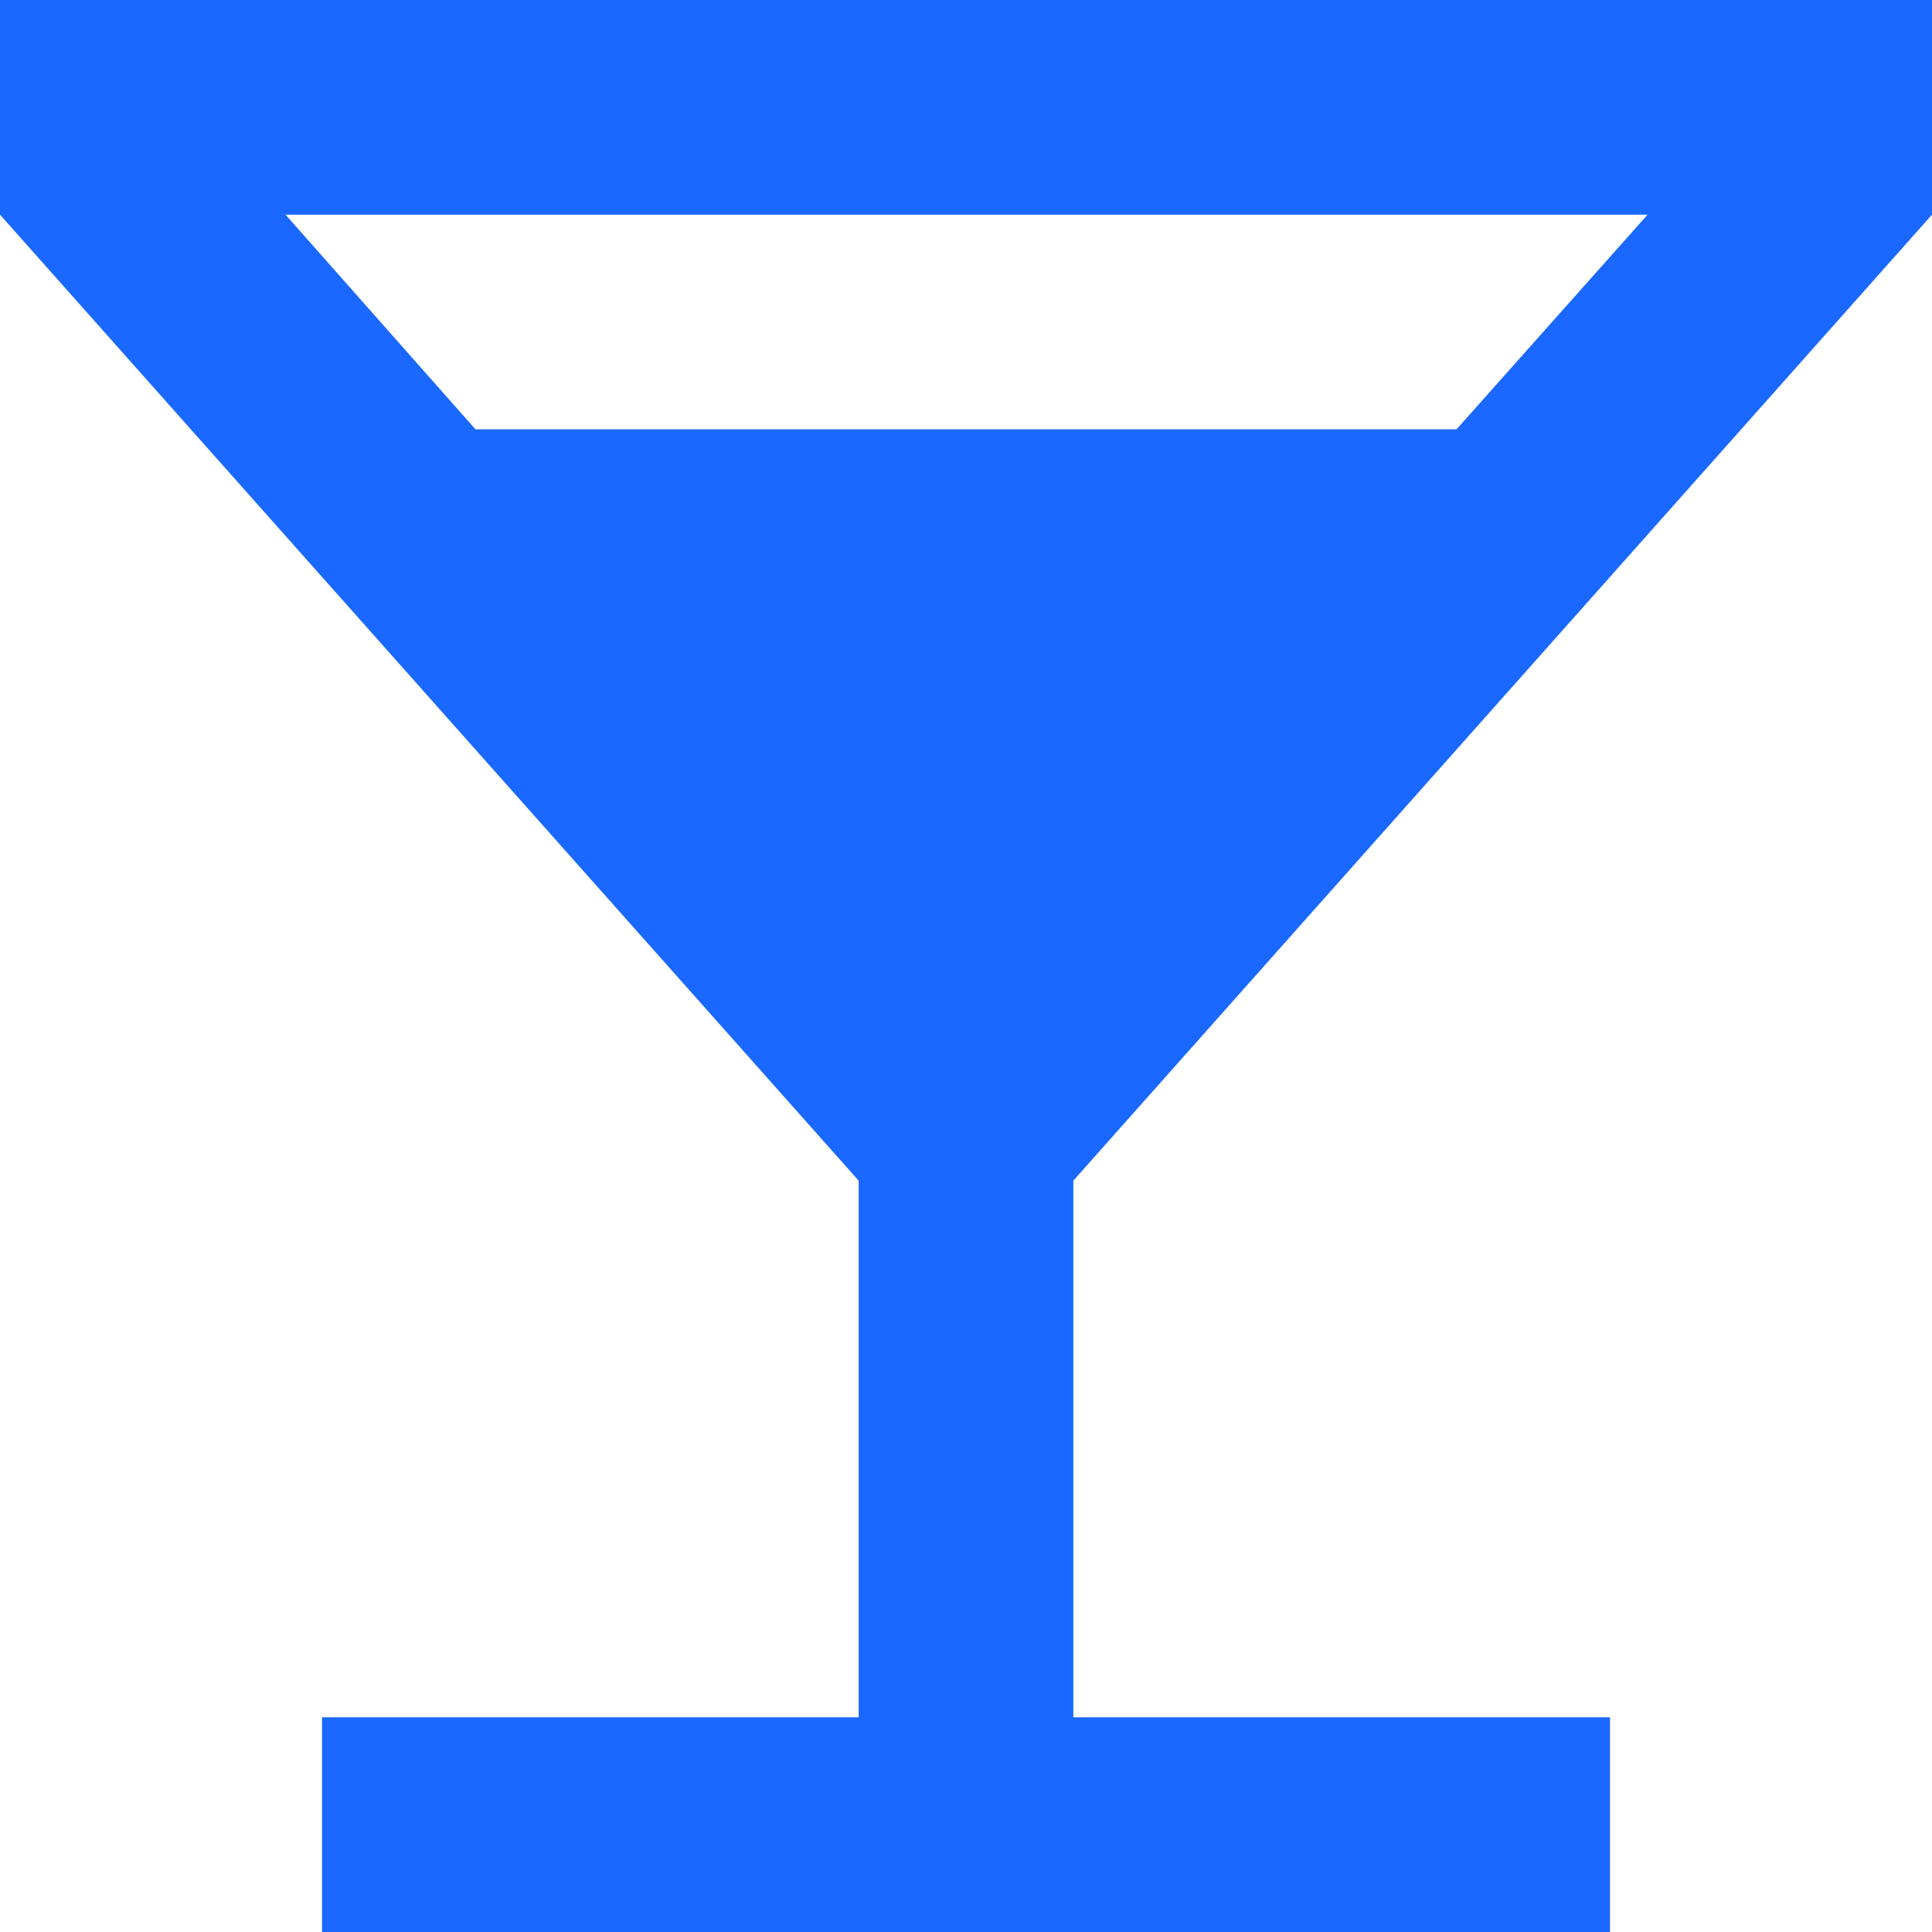
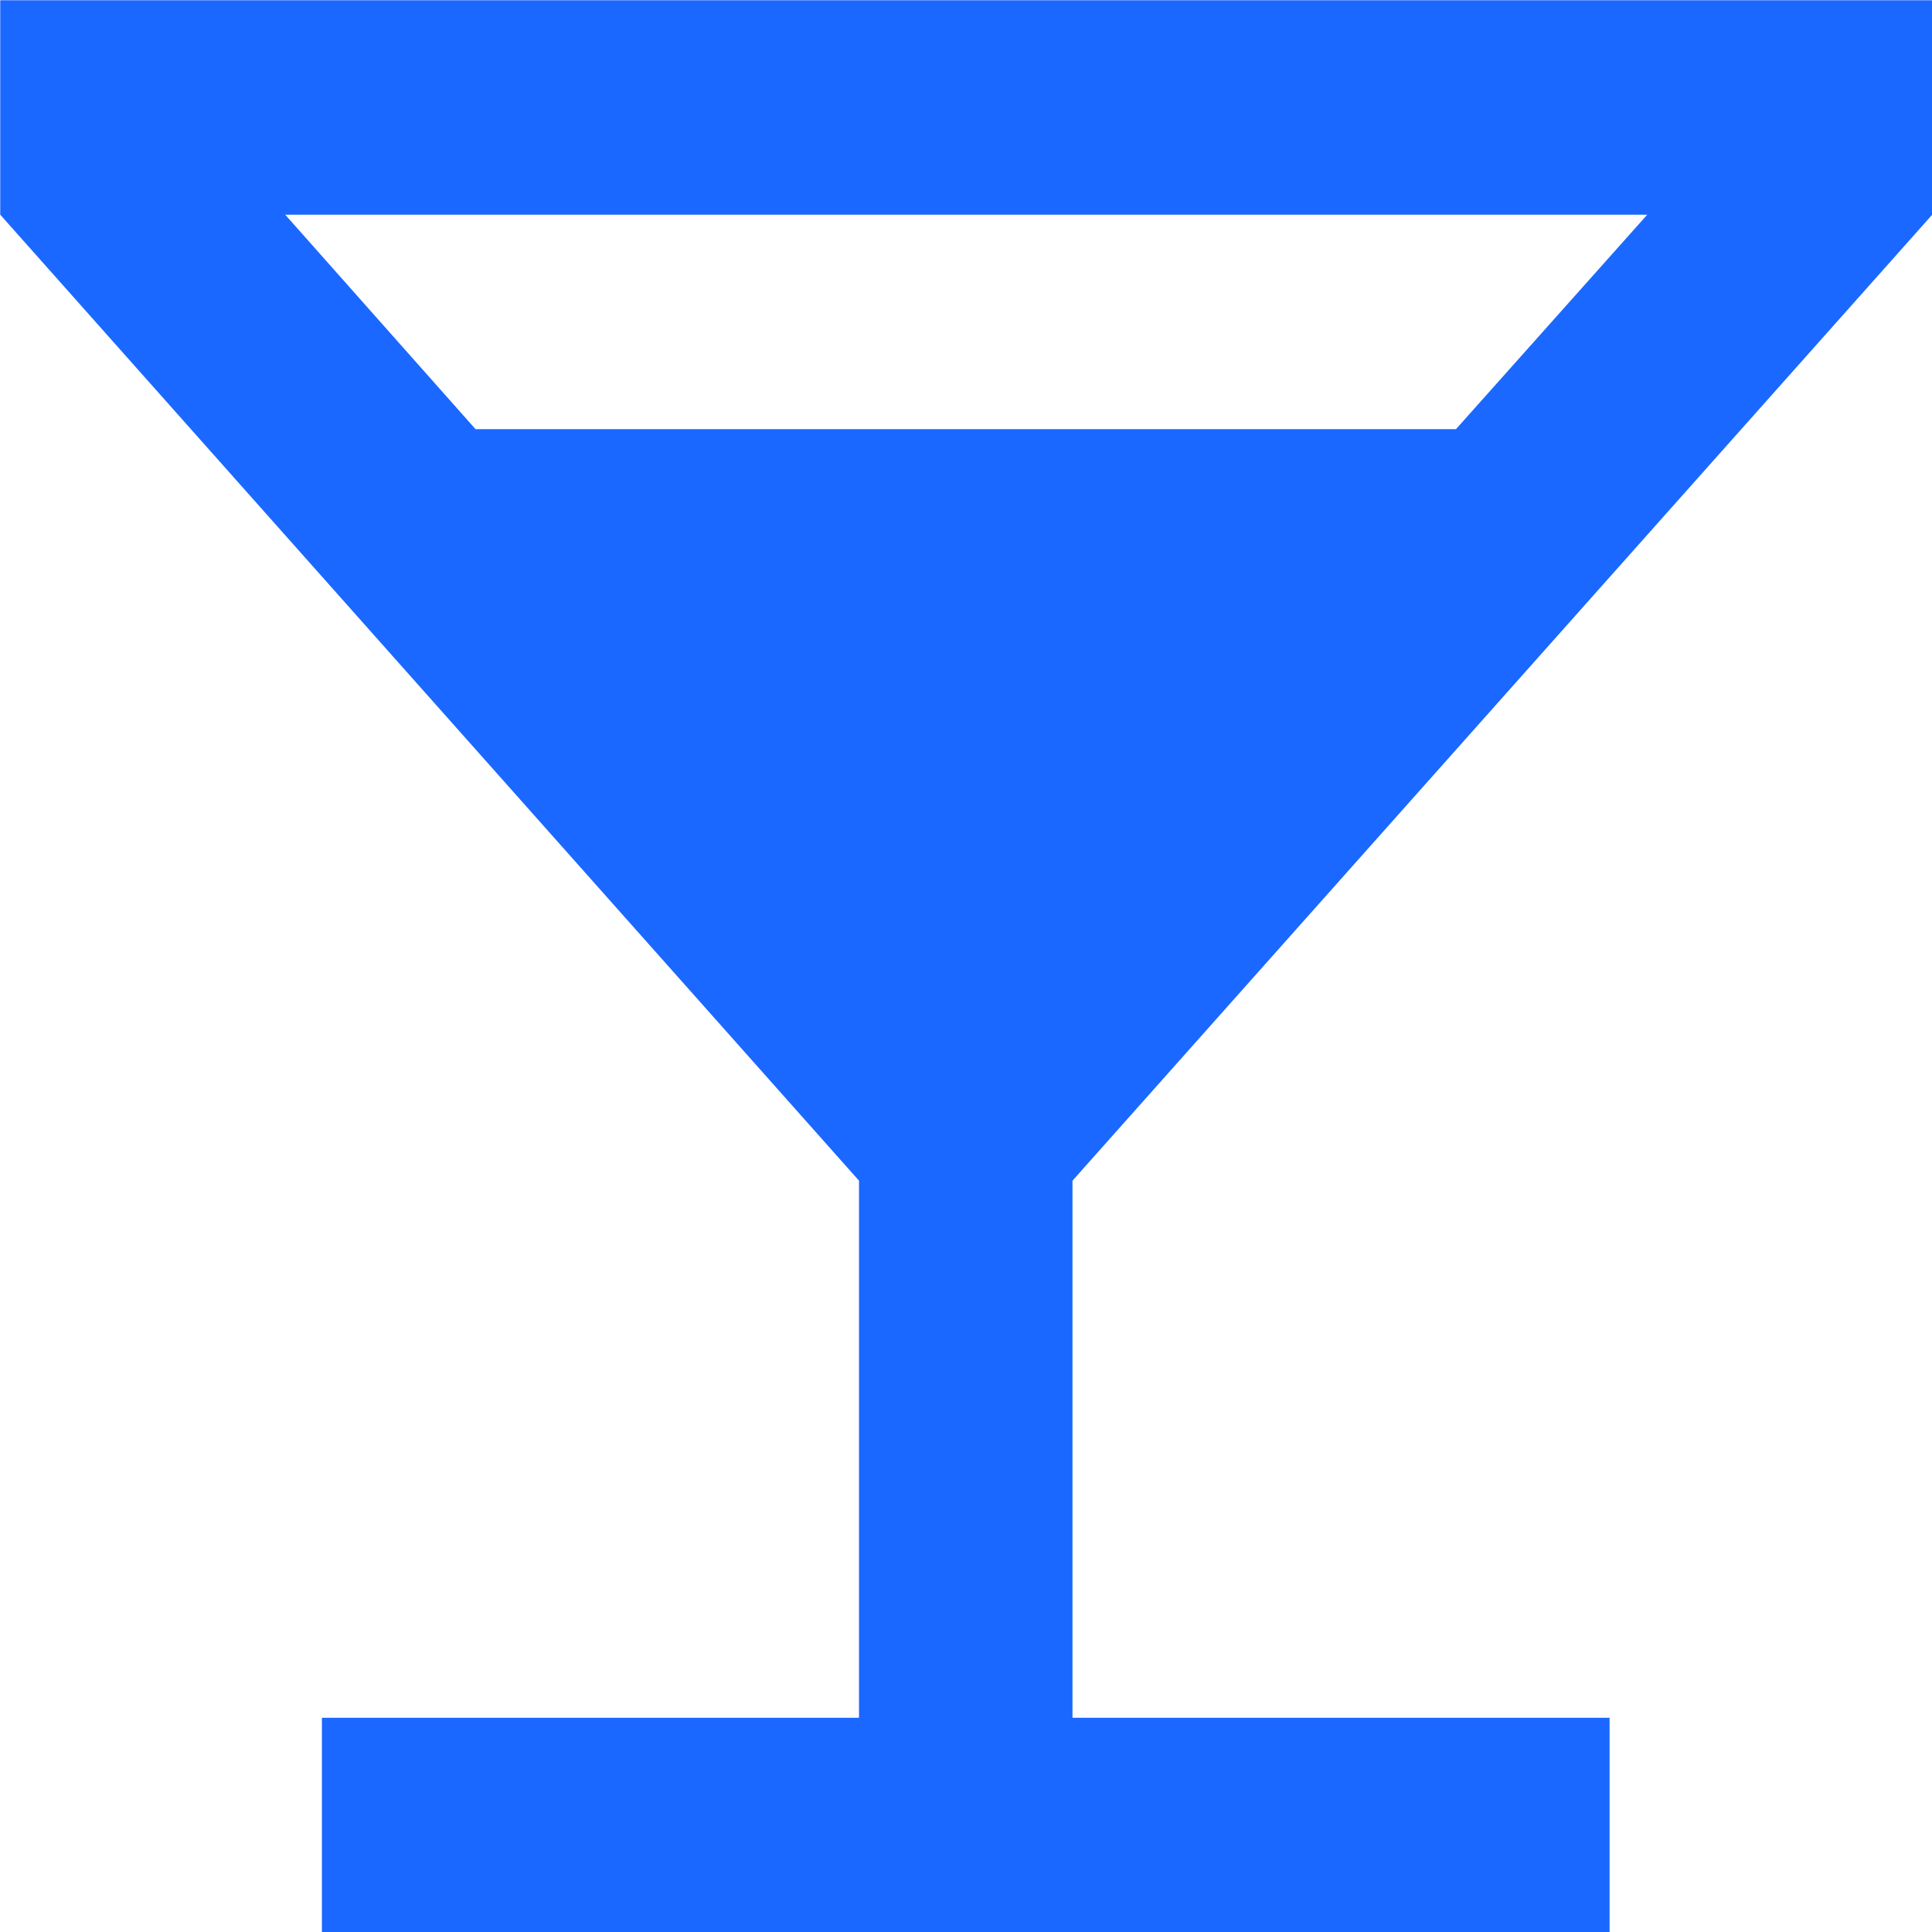
- <svg xmlns="http://www.w3.org/2000/svg" viewBox="0 0 45 45">
-   <defs>
-     <style>.a{fill:#1a68ff;}</style>
-   </defs>
+ <svg xmlns="http://www.w3.org/2000/svg" version="1.1" id="Layer_1" x="0px" y="0px" viewBox="0 0 200 200" style="enable-background:new 0 0 200 200;" xml:space="preserve">
+   <style type="text/css">
+ 	.st0{fill:#1A68FF;}
+ </style>
  <g transform="translate(-36.676 -35.676)">
-     <path class="a" d="M48,8V3H3V8L23,30.5V43H10.5v5h30V43H28V30.5ZM14.075,13,9.65,8H41.375l-4.45,5Z" transform="translate(33.676 32.676)" />
+     <path class="st0" d="M236.7,57.9V35.7h-200v22.2l88.9,100v55.6H70v22.2h133.3v-22.2h-55.6v-55.6L236.7,57.9z M85.9,80.1L66.2,57.9   h141l-19.8,22.2C187.4,80.1,85.9,80.1,85.9,80.1z" />
  </g>
</svg>
